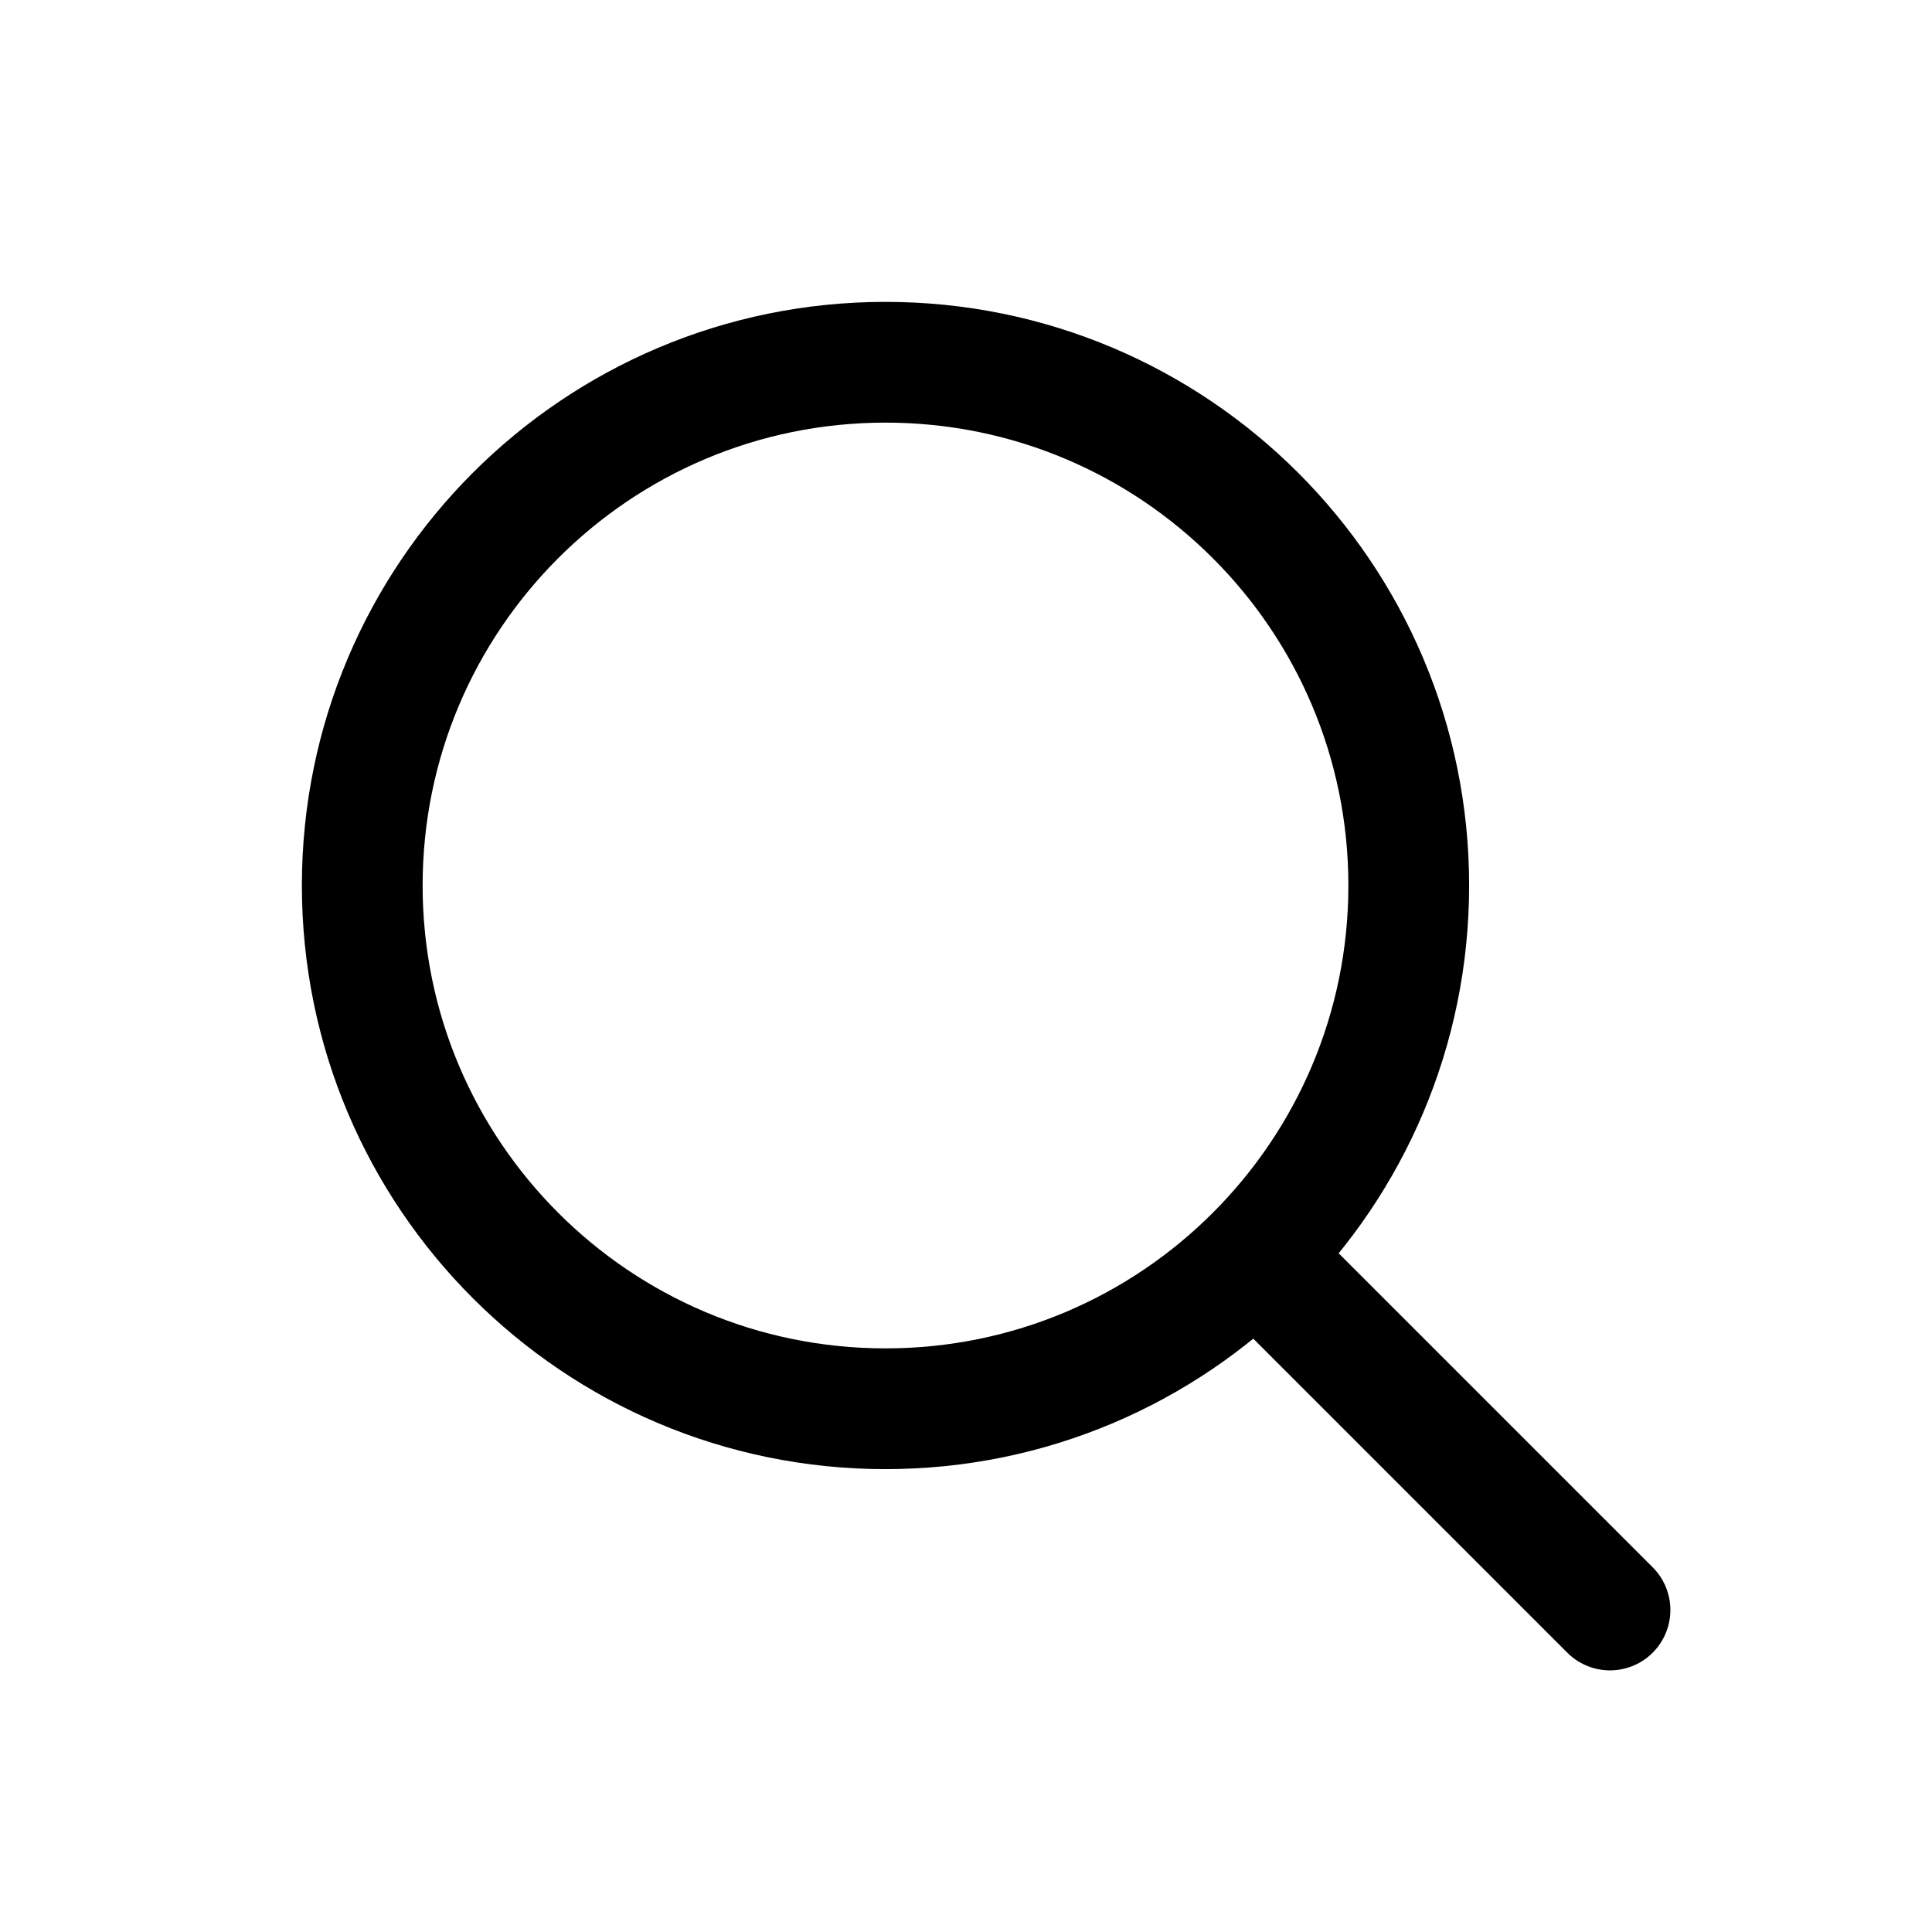
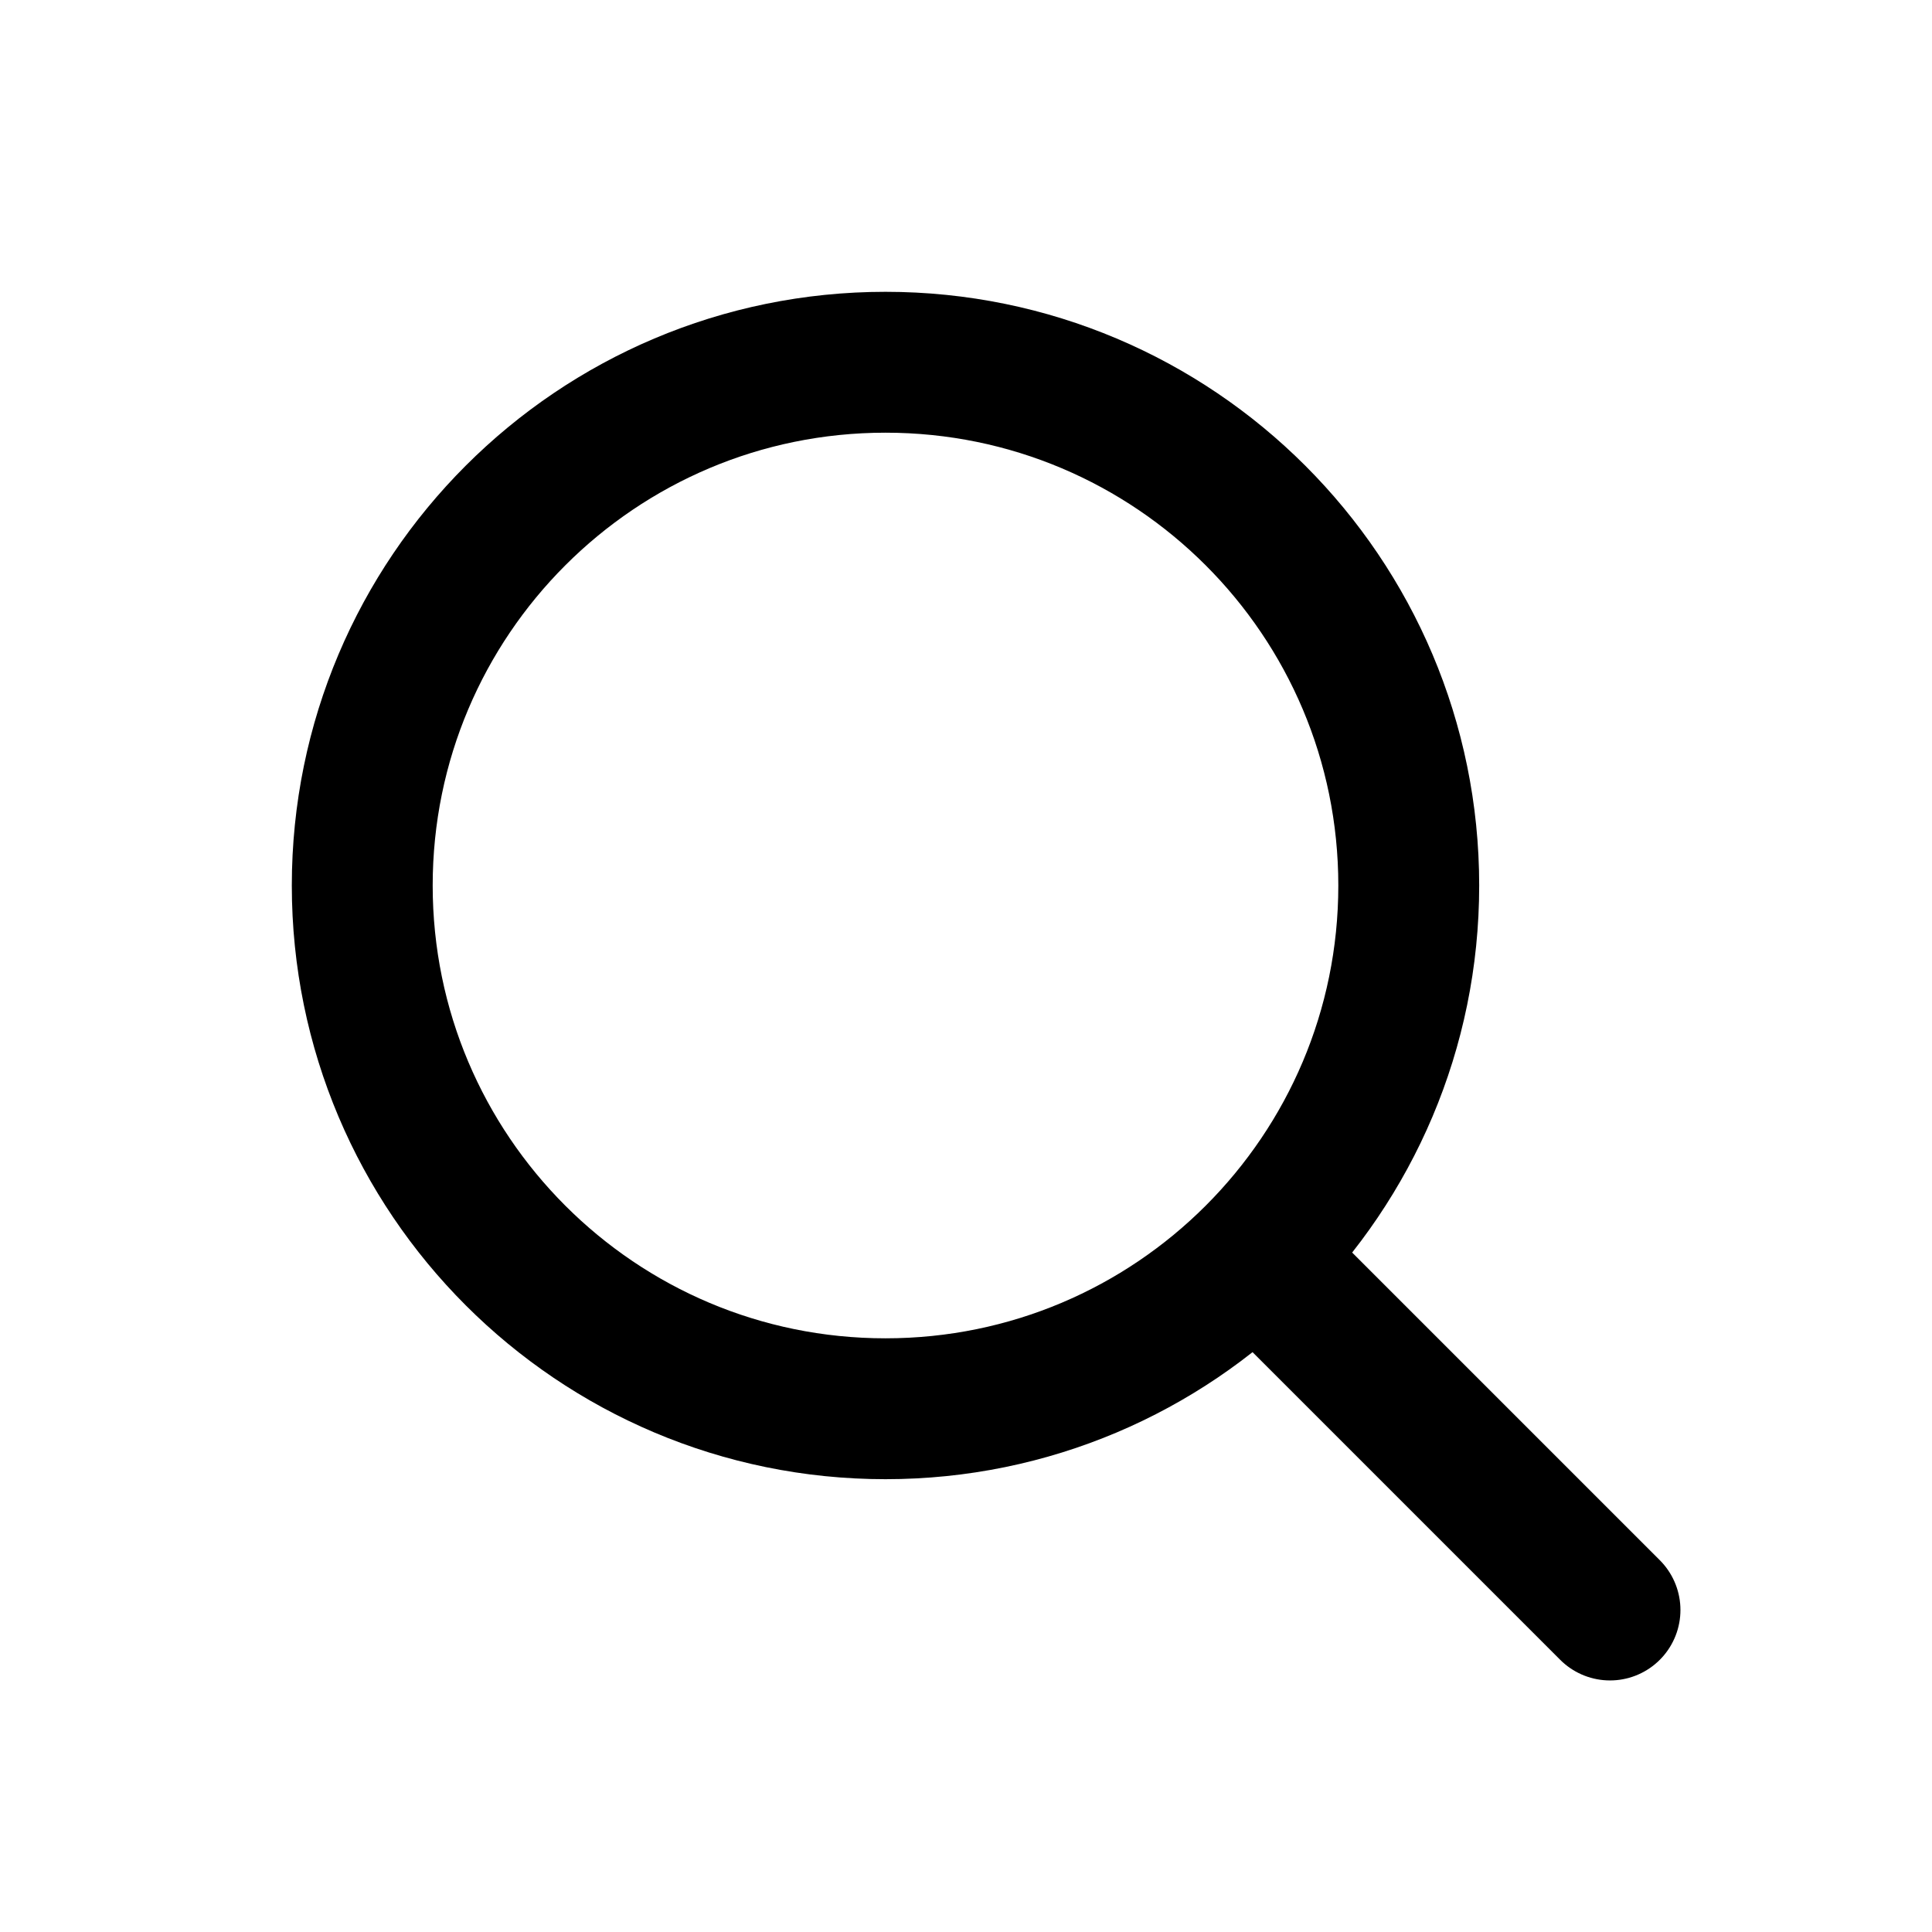
- <svg xmlns="http://www.w3.org/2000/svg" viewBox="0 0 24 24" fill="none" stroke="currentColor" stroke-width="1.5" stroke-linecap="round" stroke-linejoin="round">
+ <svg xmlns="http://www.w3.org/2000/svg" viewBox="0 0 24 24" fill="none" stroke="currentColor" stroke-width="1.75" stroke-linecap="round" stroke-linejoin="round">
  <circle cx="11" cy="11" r="6.5" />
  <path d="m20 20-4-4" />
</svg>
